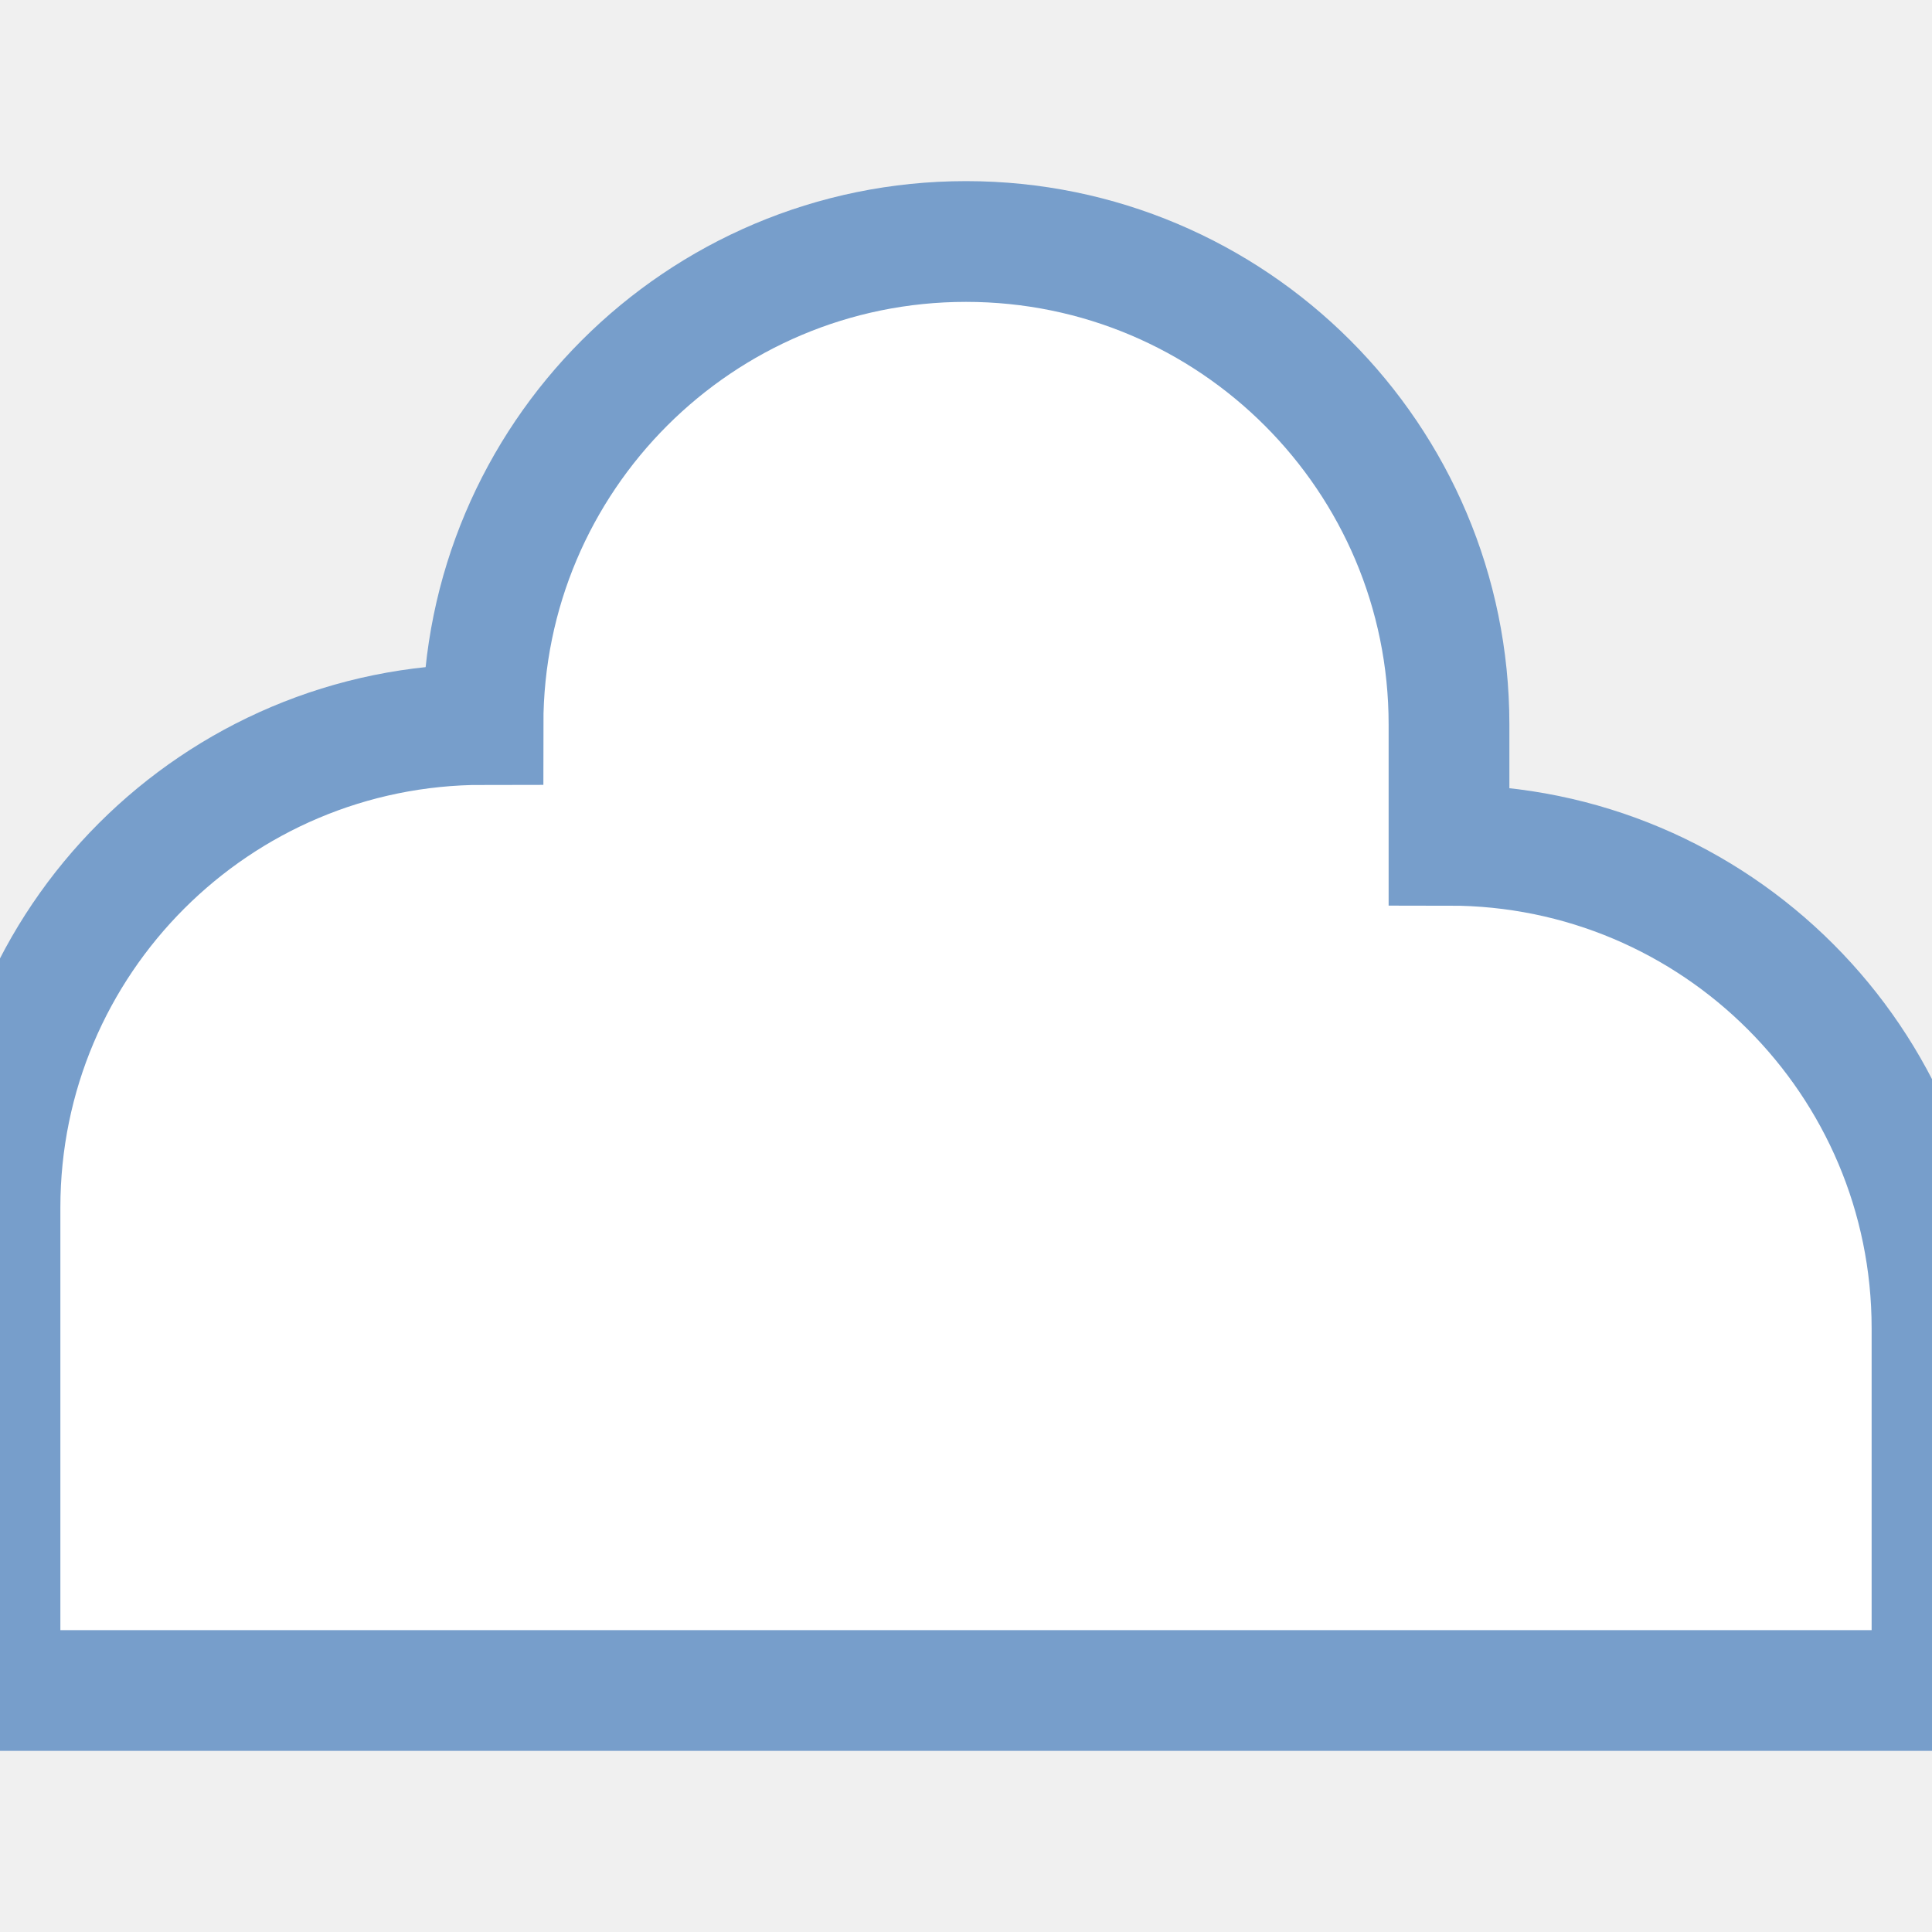
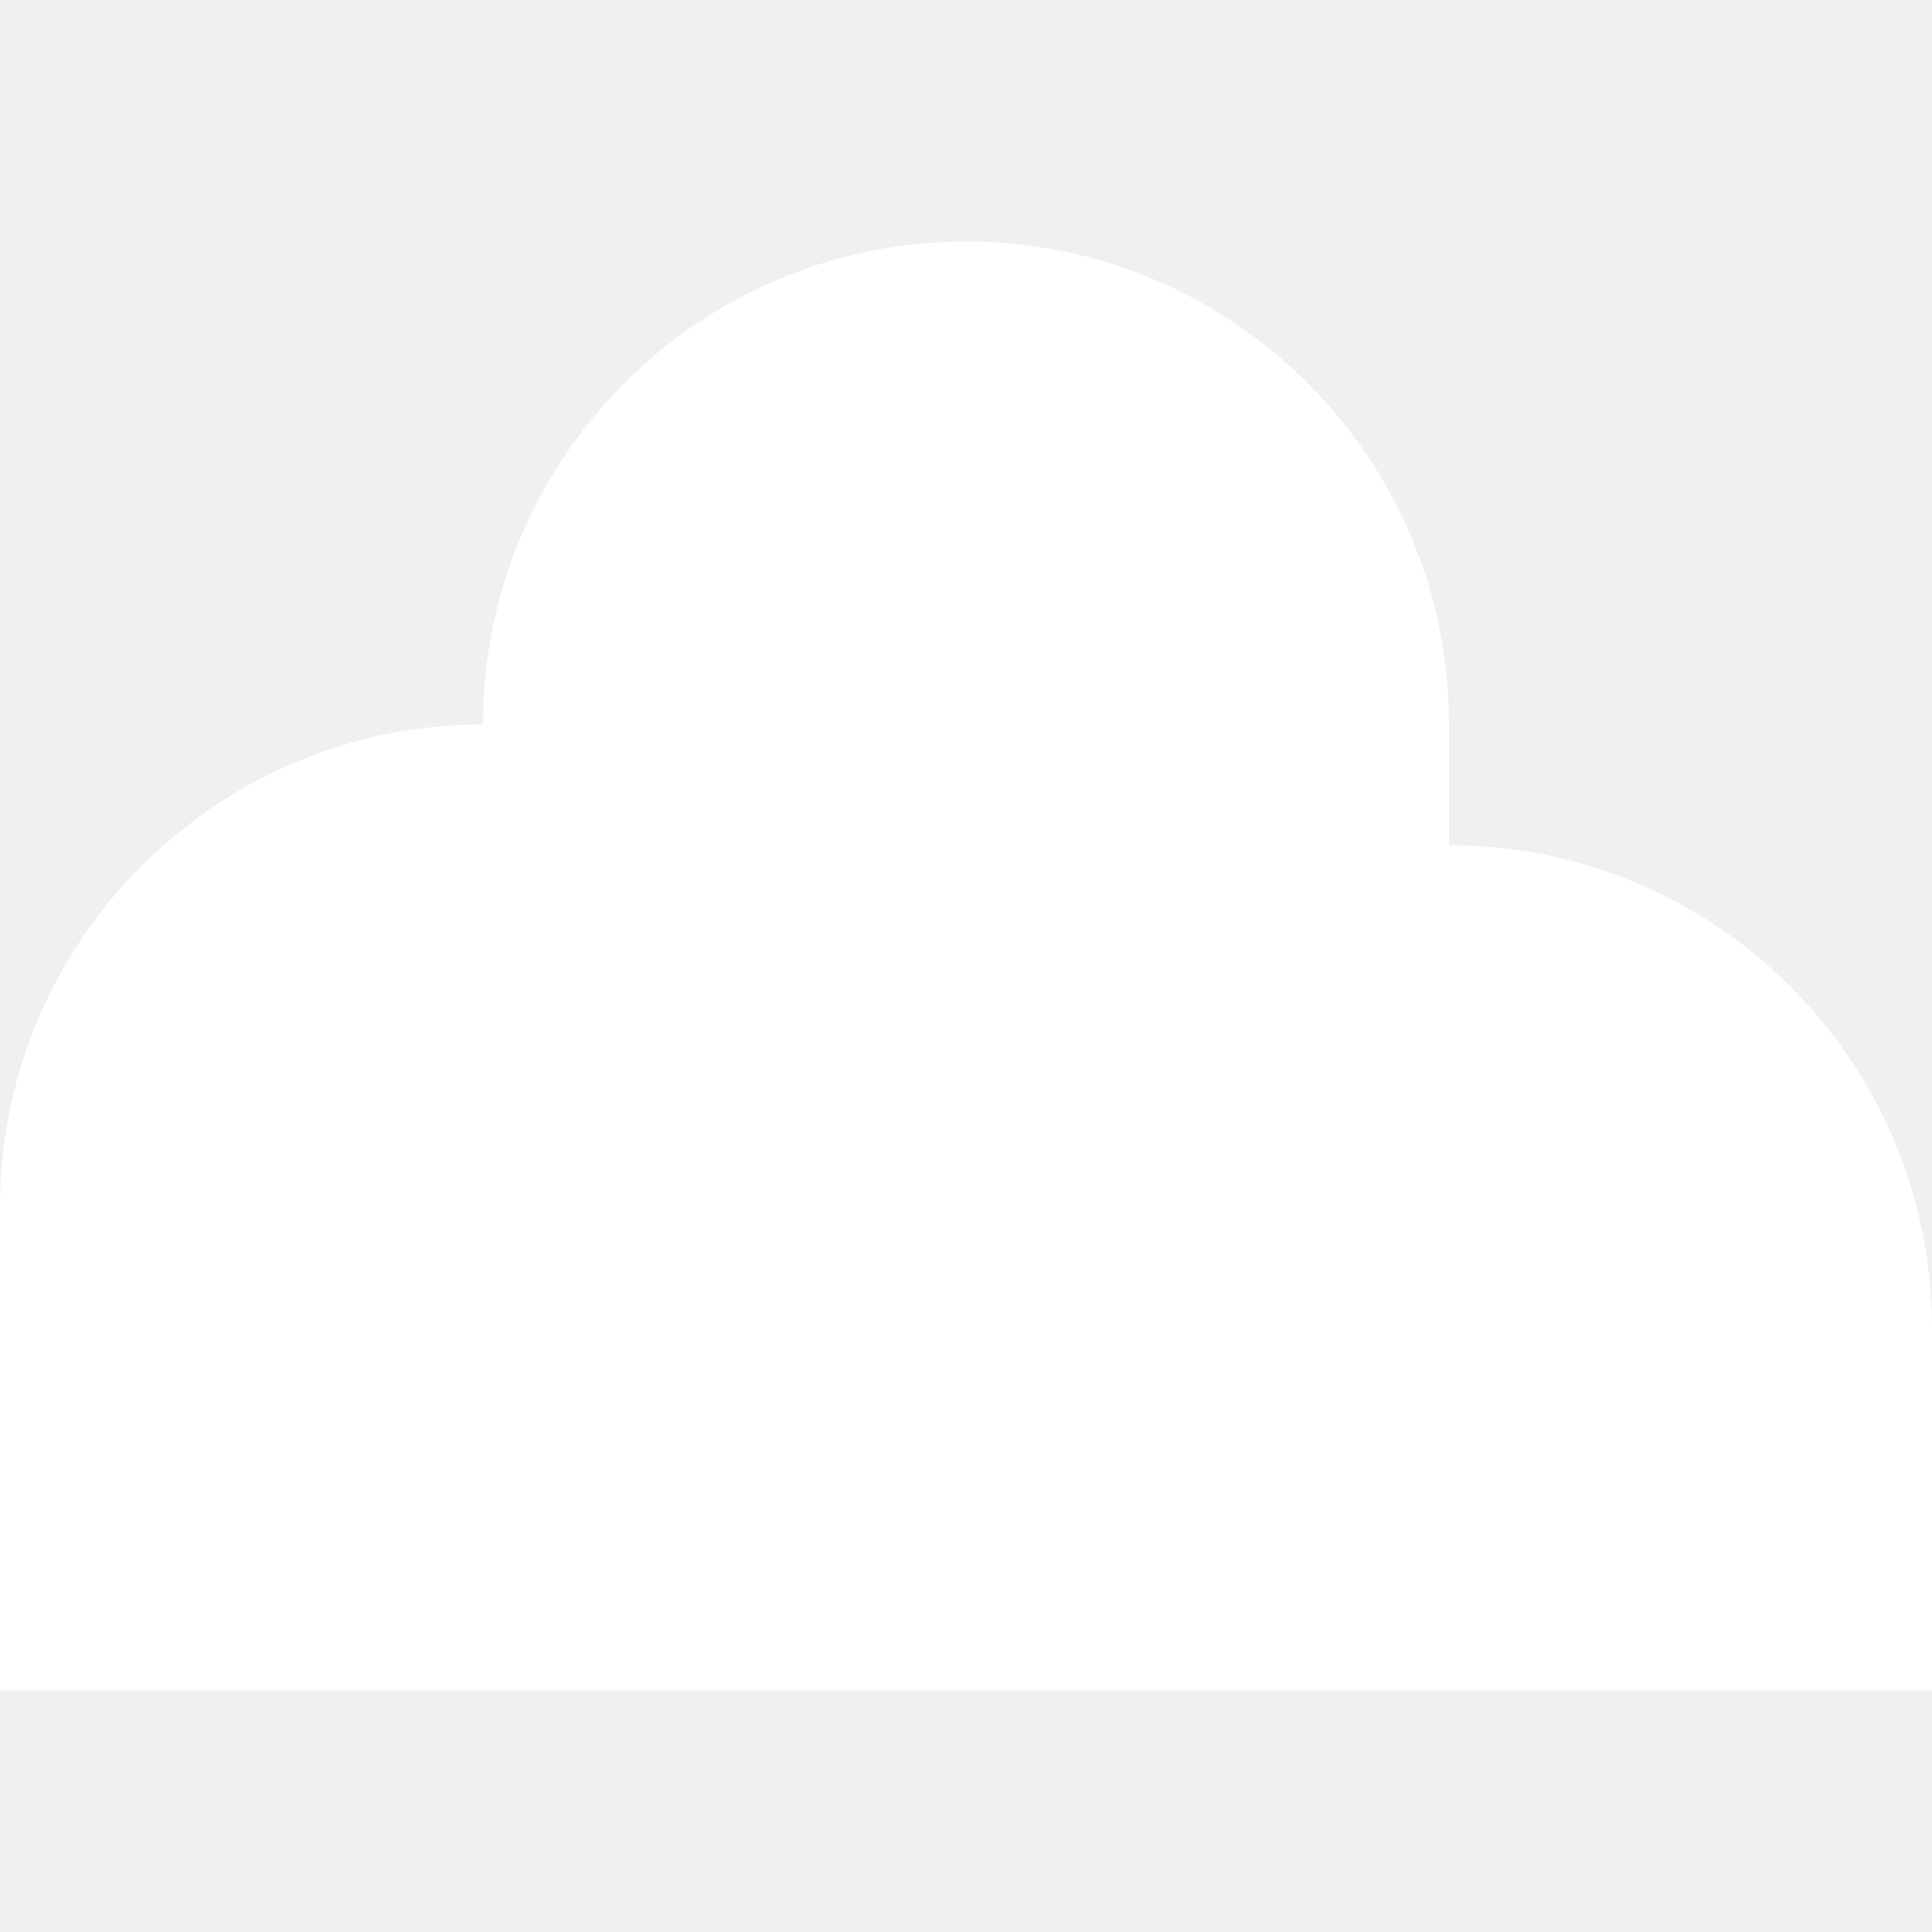
<svg xmlns="http://www.w3.org/2000/svg" width="800px" height="800px" viewBox="0 0 16 16" fill="none">
-   <path d="M12 6C12 3.791 10.209 2 8 2C5.791 2 4 3.791 4 6C1.791 6 0 7.791 0 10V14H16V11C16 8.791 14.209 7 12 7V6Z" fill="#FFF" stroke="#779ecb" stroke-width="1" />
+   <path d="M12 6C12 3.791 10.209 2 8 2C5.791 2 4 3.791 4 6C1.791 6 0 7.791 0 10V14H16V11C16 8.791 14.209 7 12 7V6Z" fill="#FFF" stroke-width="1" />
</svg>
